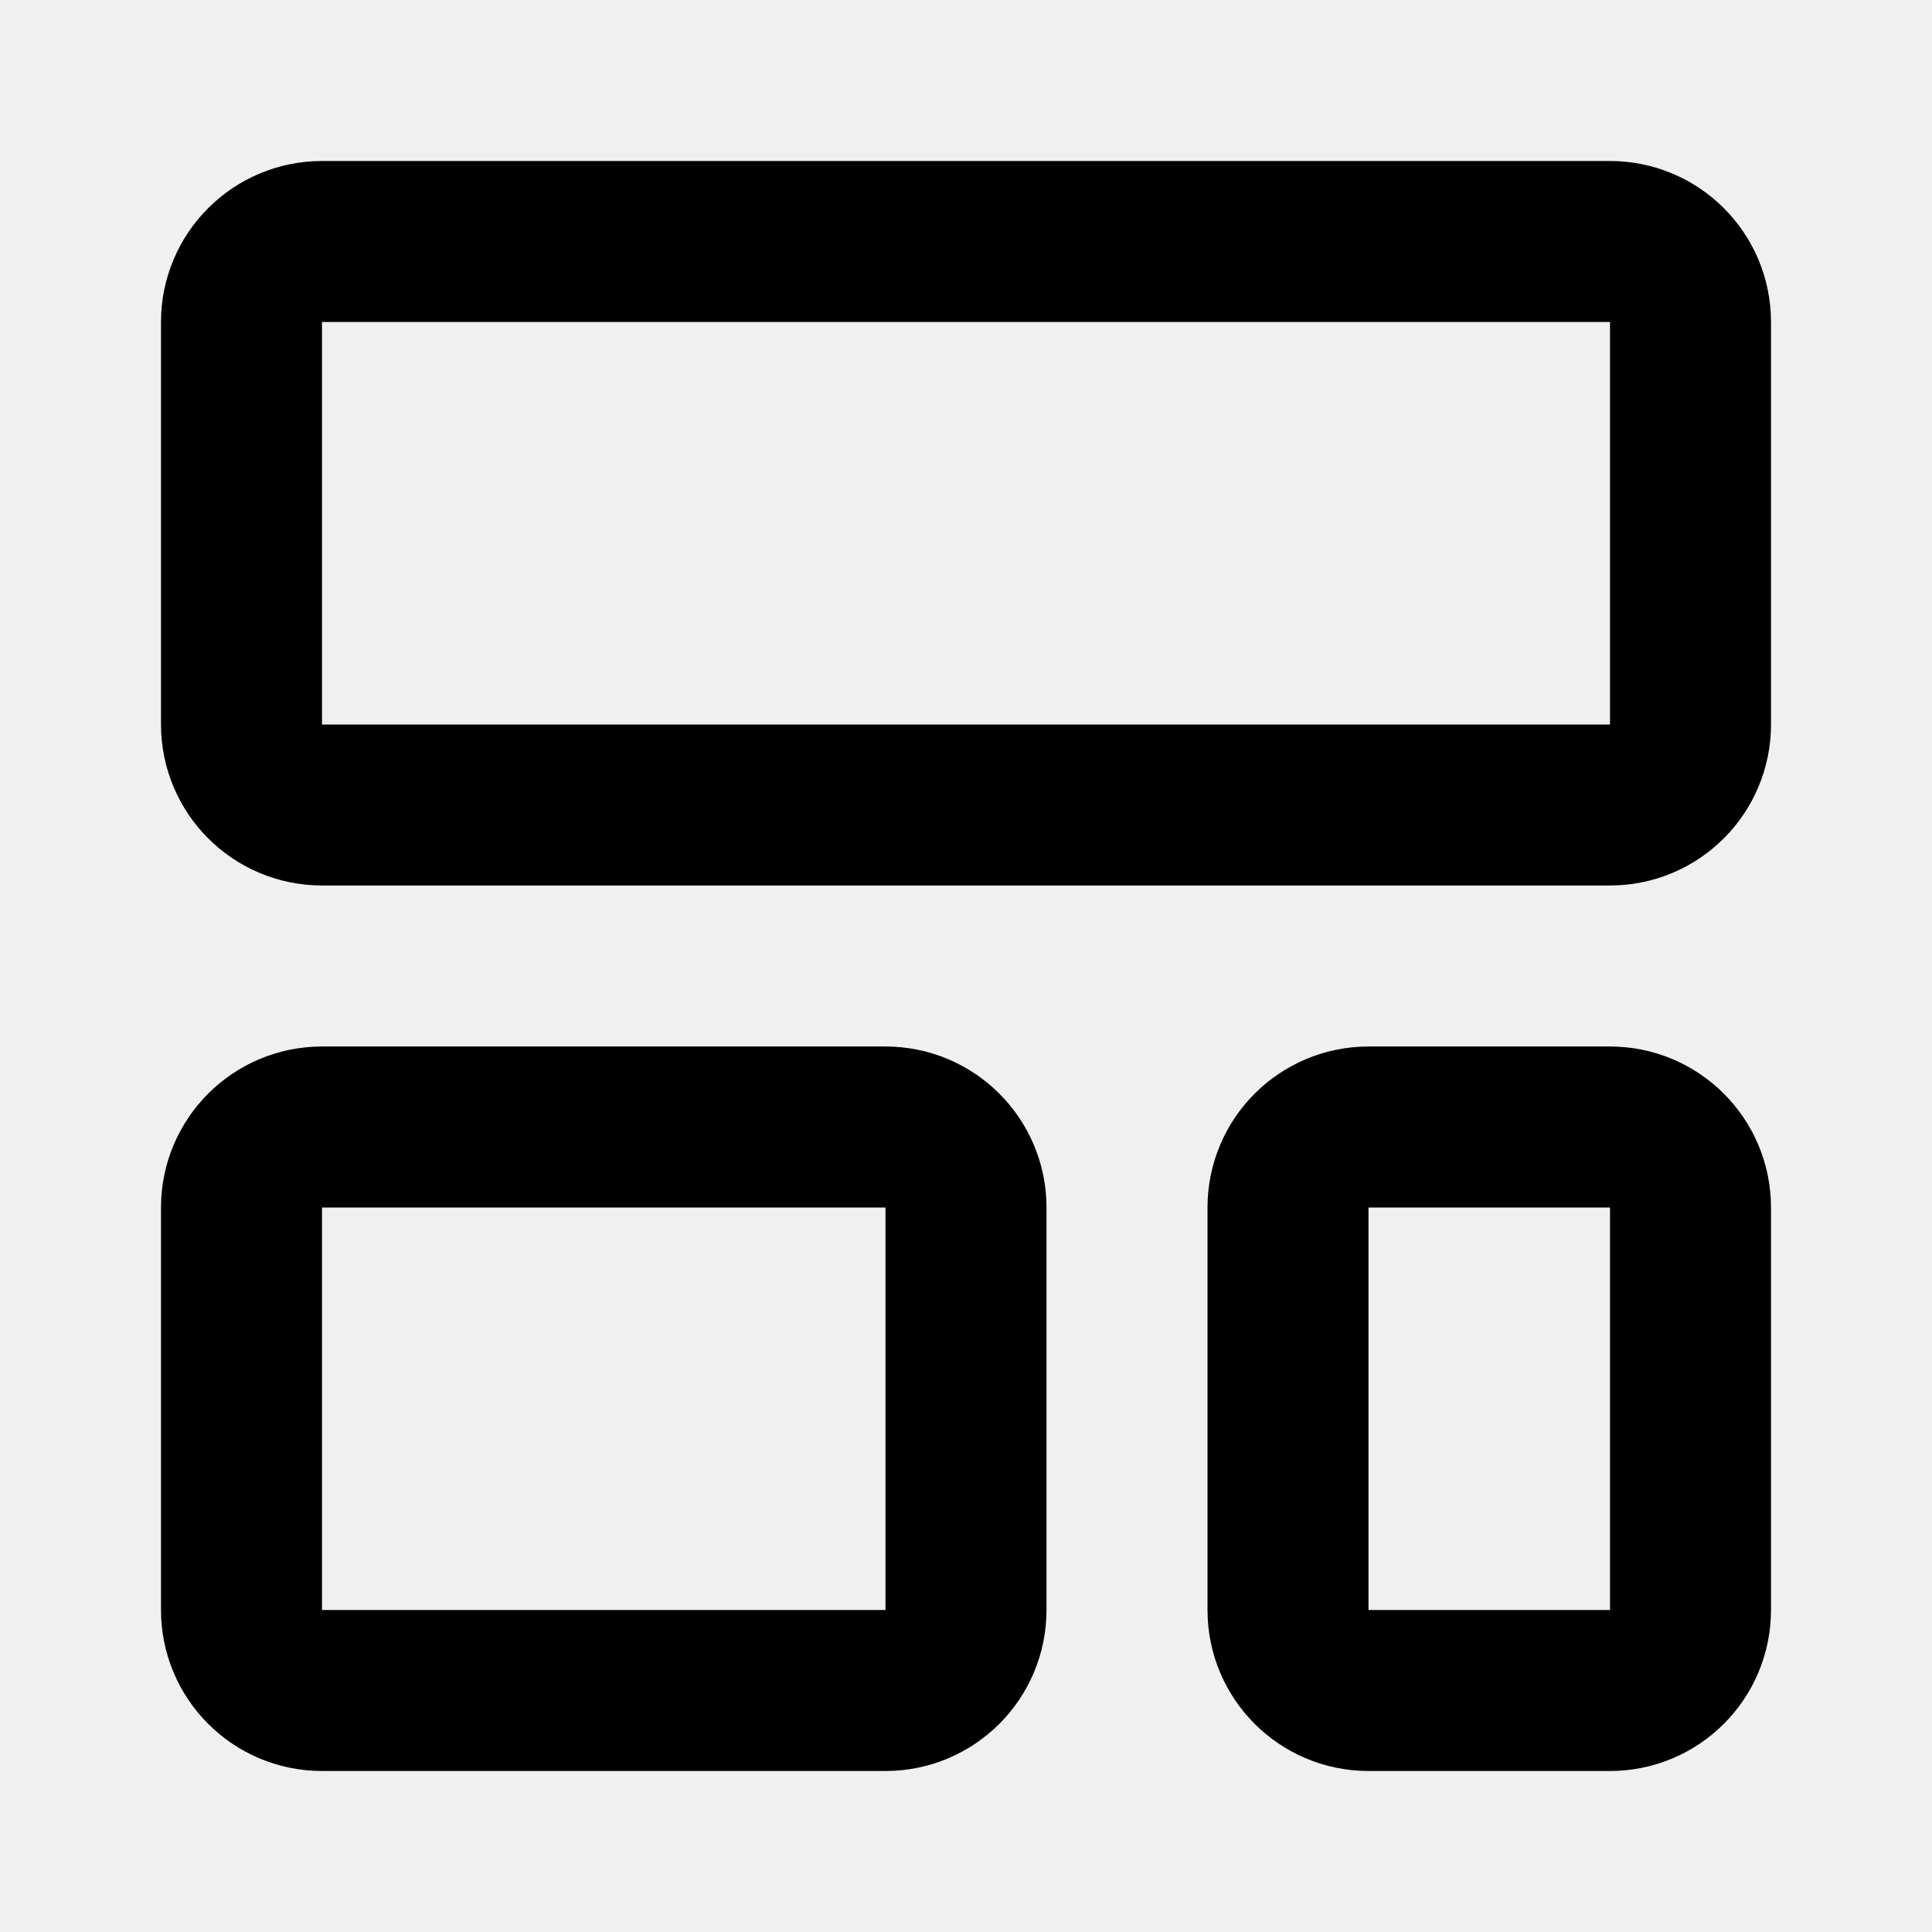
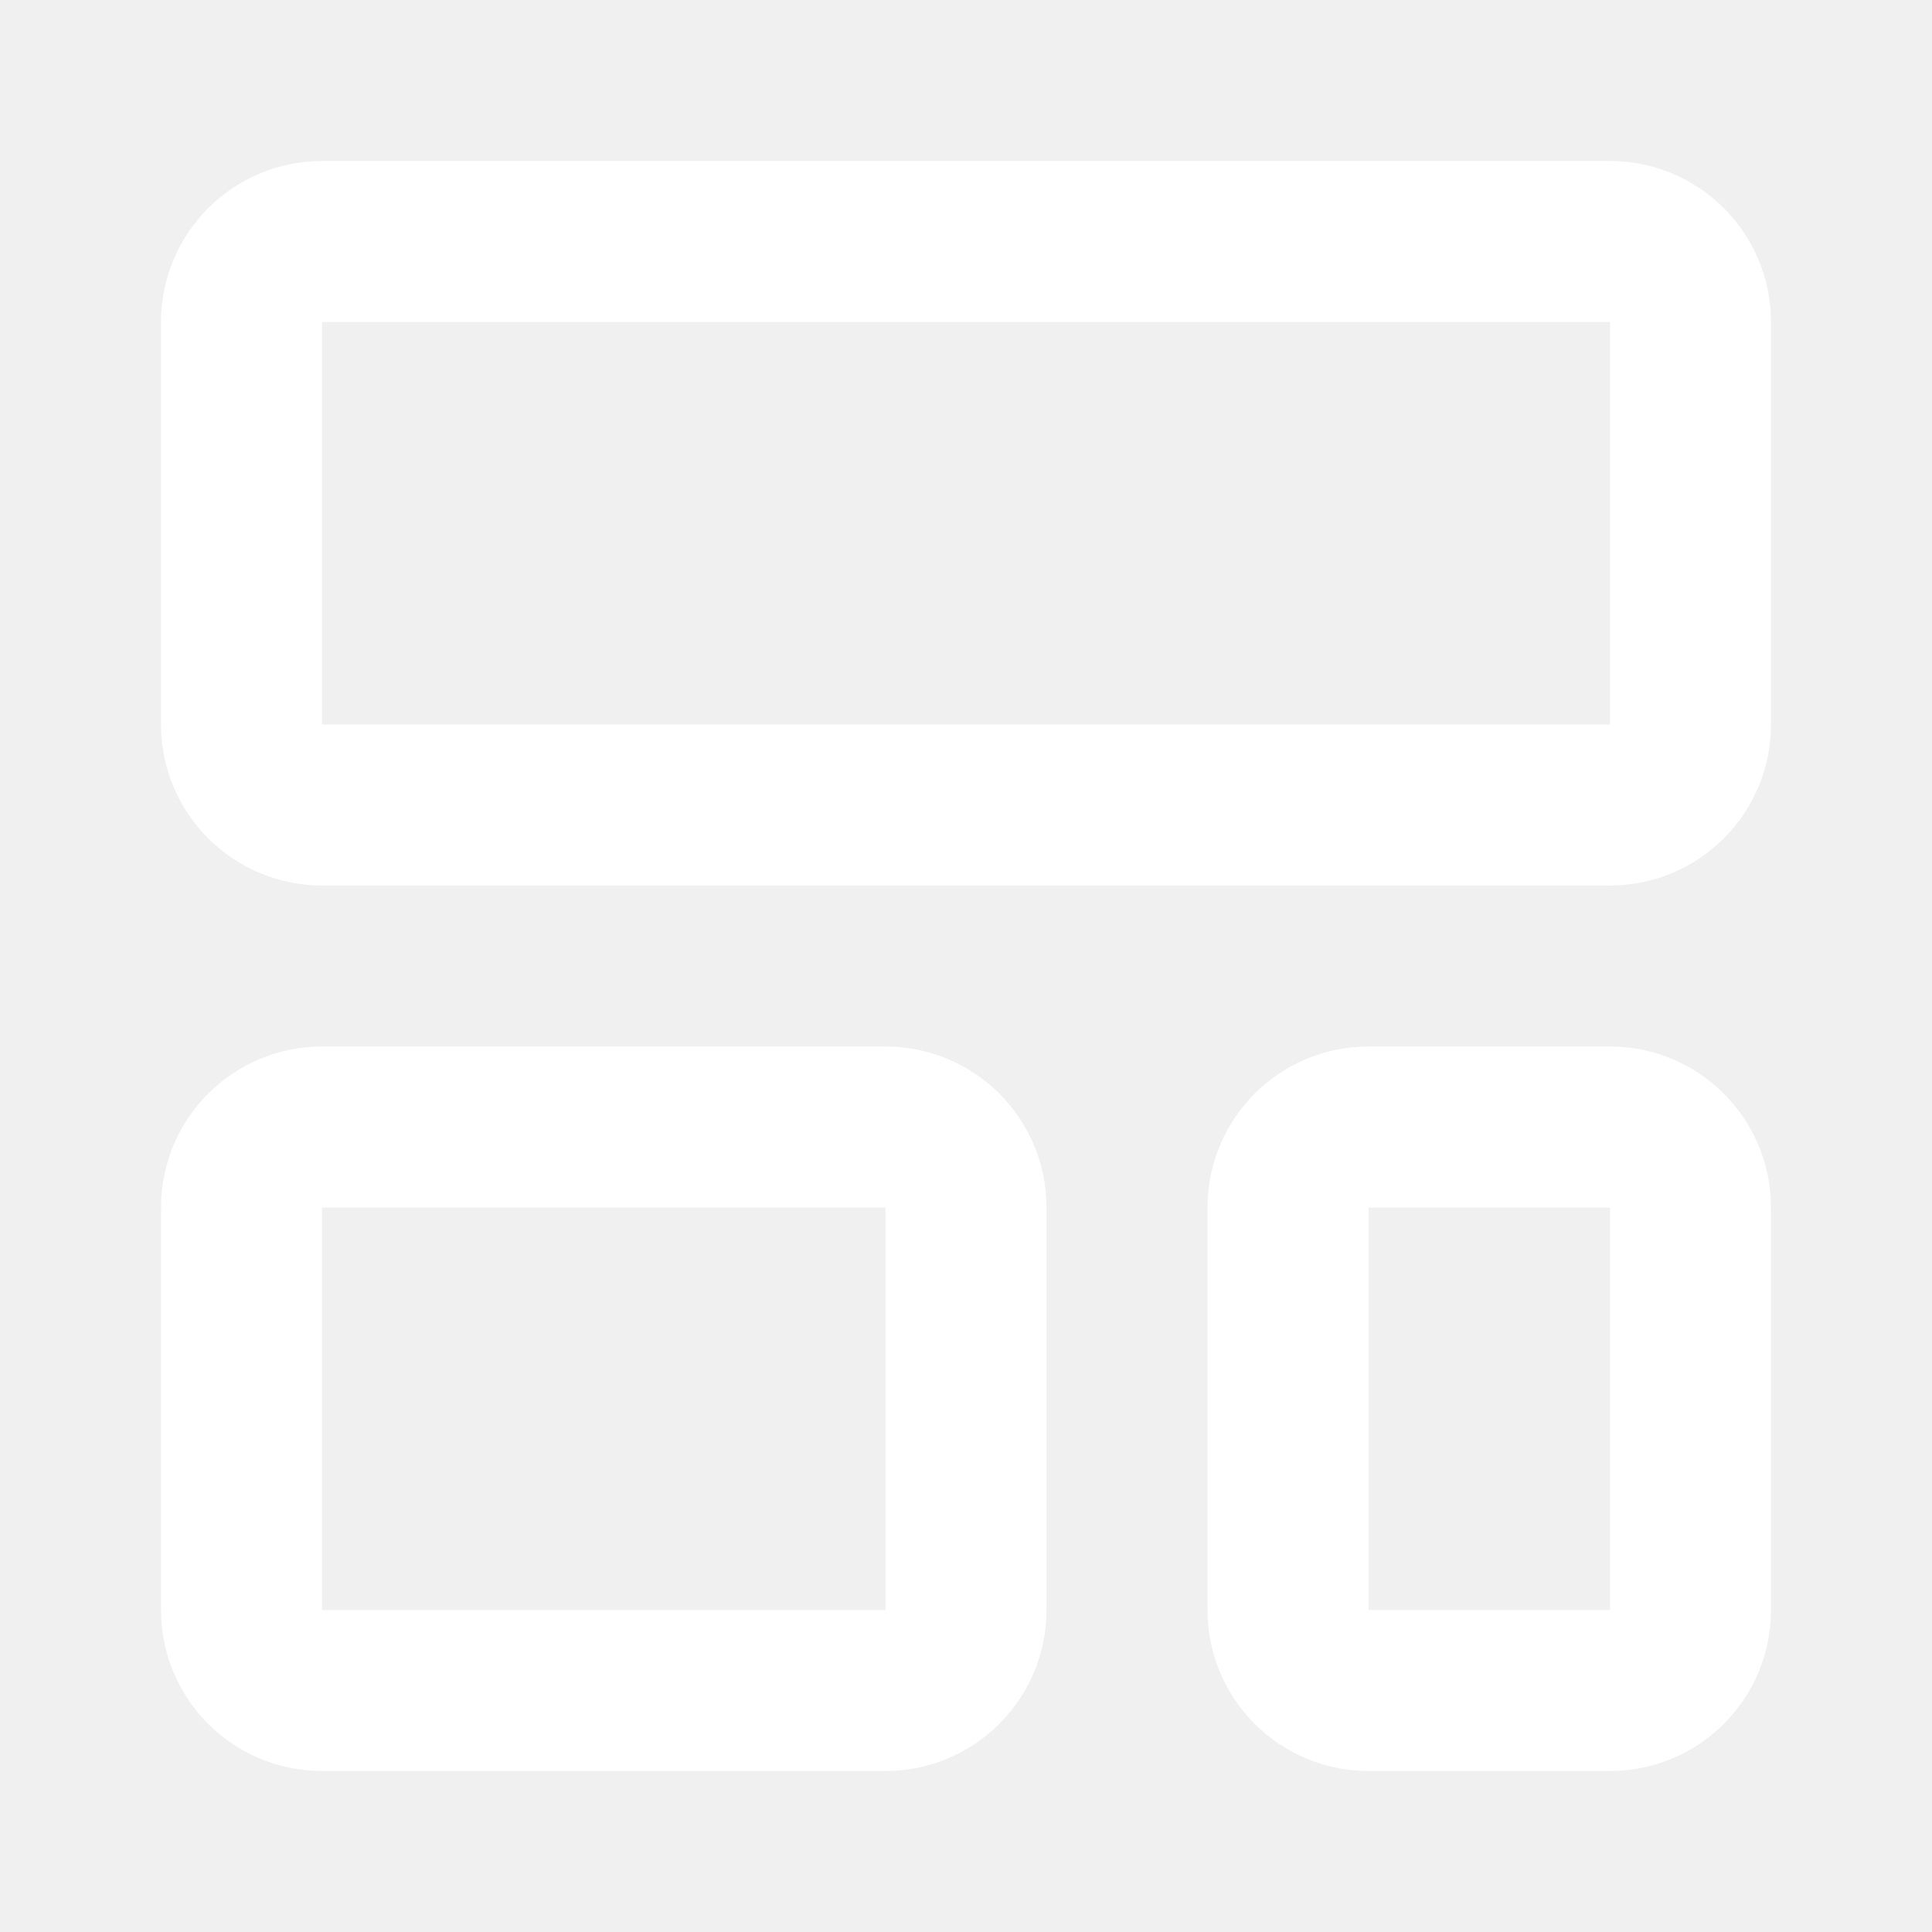
- <svg xmlns="http://www.w3.org/2000/svg" class="lucide lucide-layout-template" width="24" height="24" viewBox="0 0 24 24" fill="none" stroke="currentColor" stroke-width="2" stroke-linecap="round" stroke-linejoin="round">
+ <svg xmlns="http://www.w3.org/2000/svg" class="lucide lucide-layout-template" width="24" height="24" viewBox="0 0 24 24" fill="none" stroke="#ffffff" stroke-width="2" stroke-linecap="round" stroke-linejoin="round">
  <rect width="18" height="7" x="3" y="3" rx="1" />
  <rect width="9" height="7" x="3" y="14" rx="1" />
  <rect width="5" height="7" x="16" y="14" rx="1" />
</svg>
